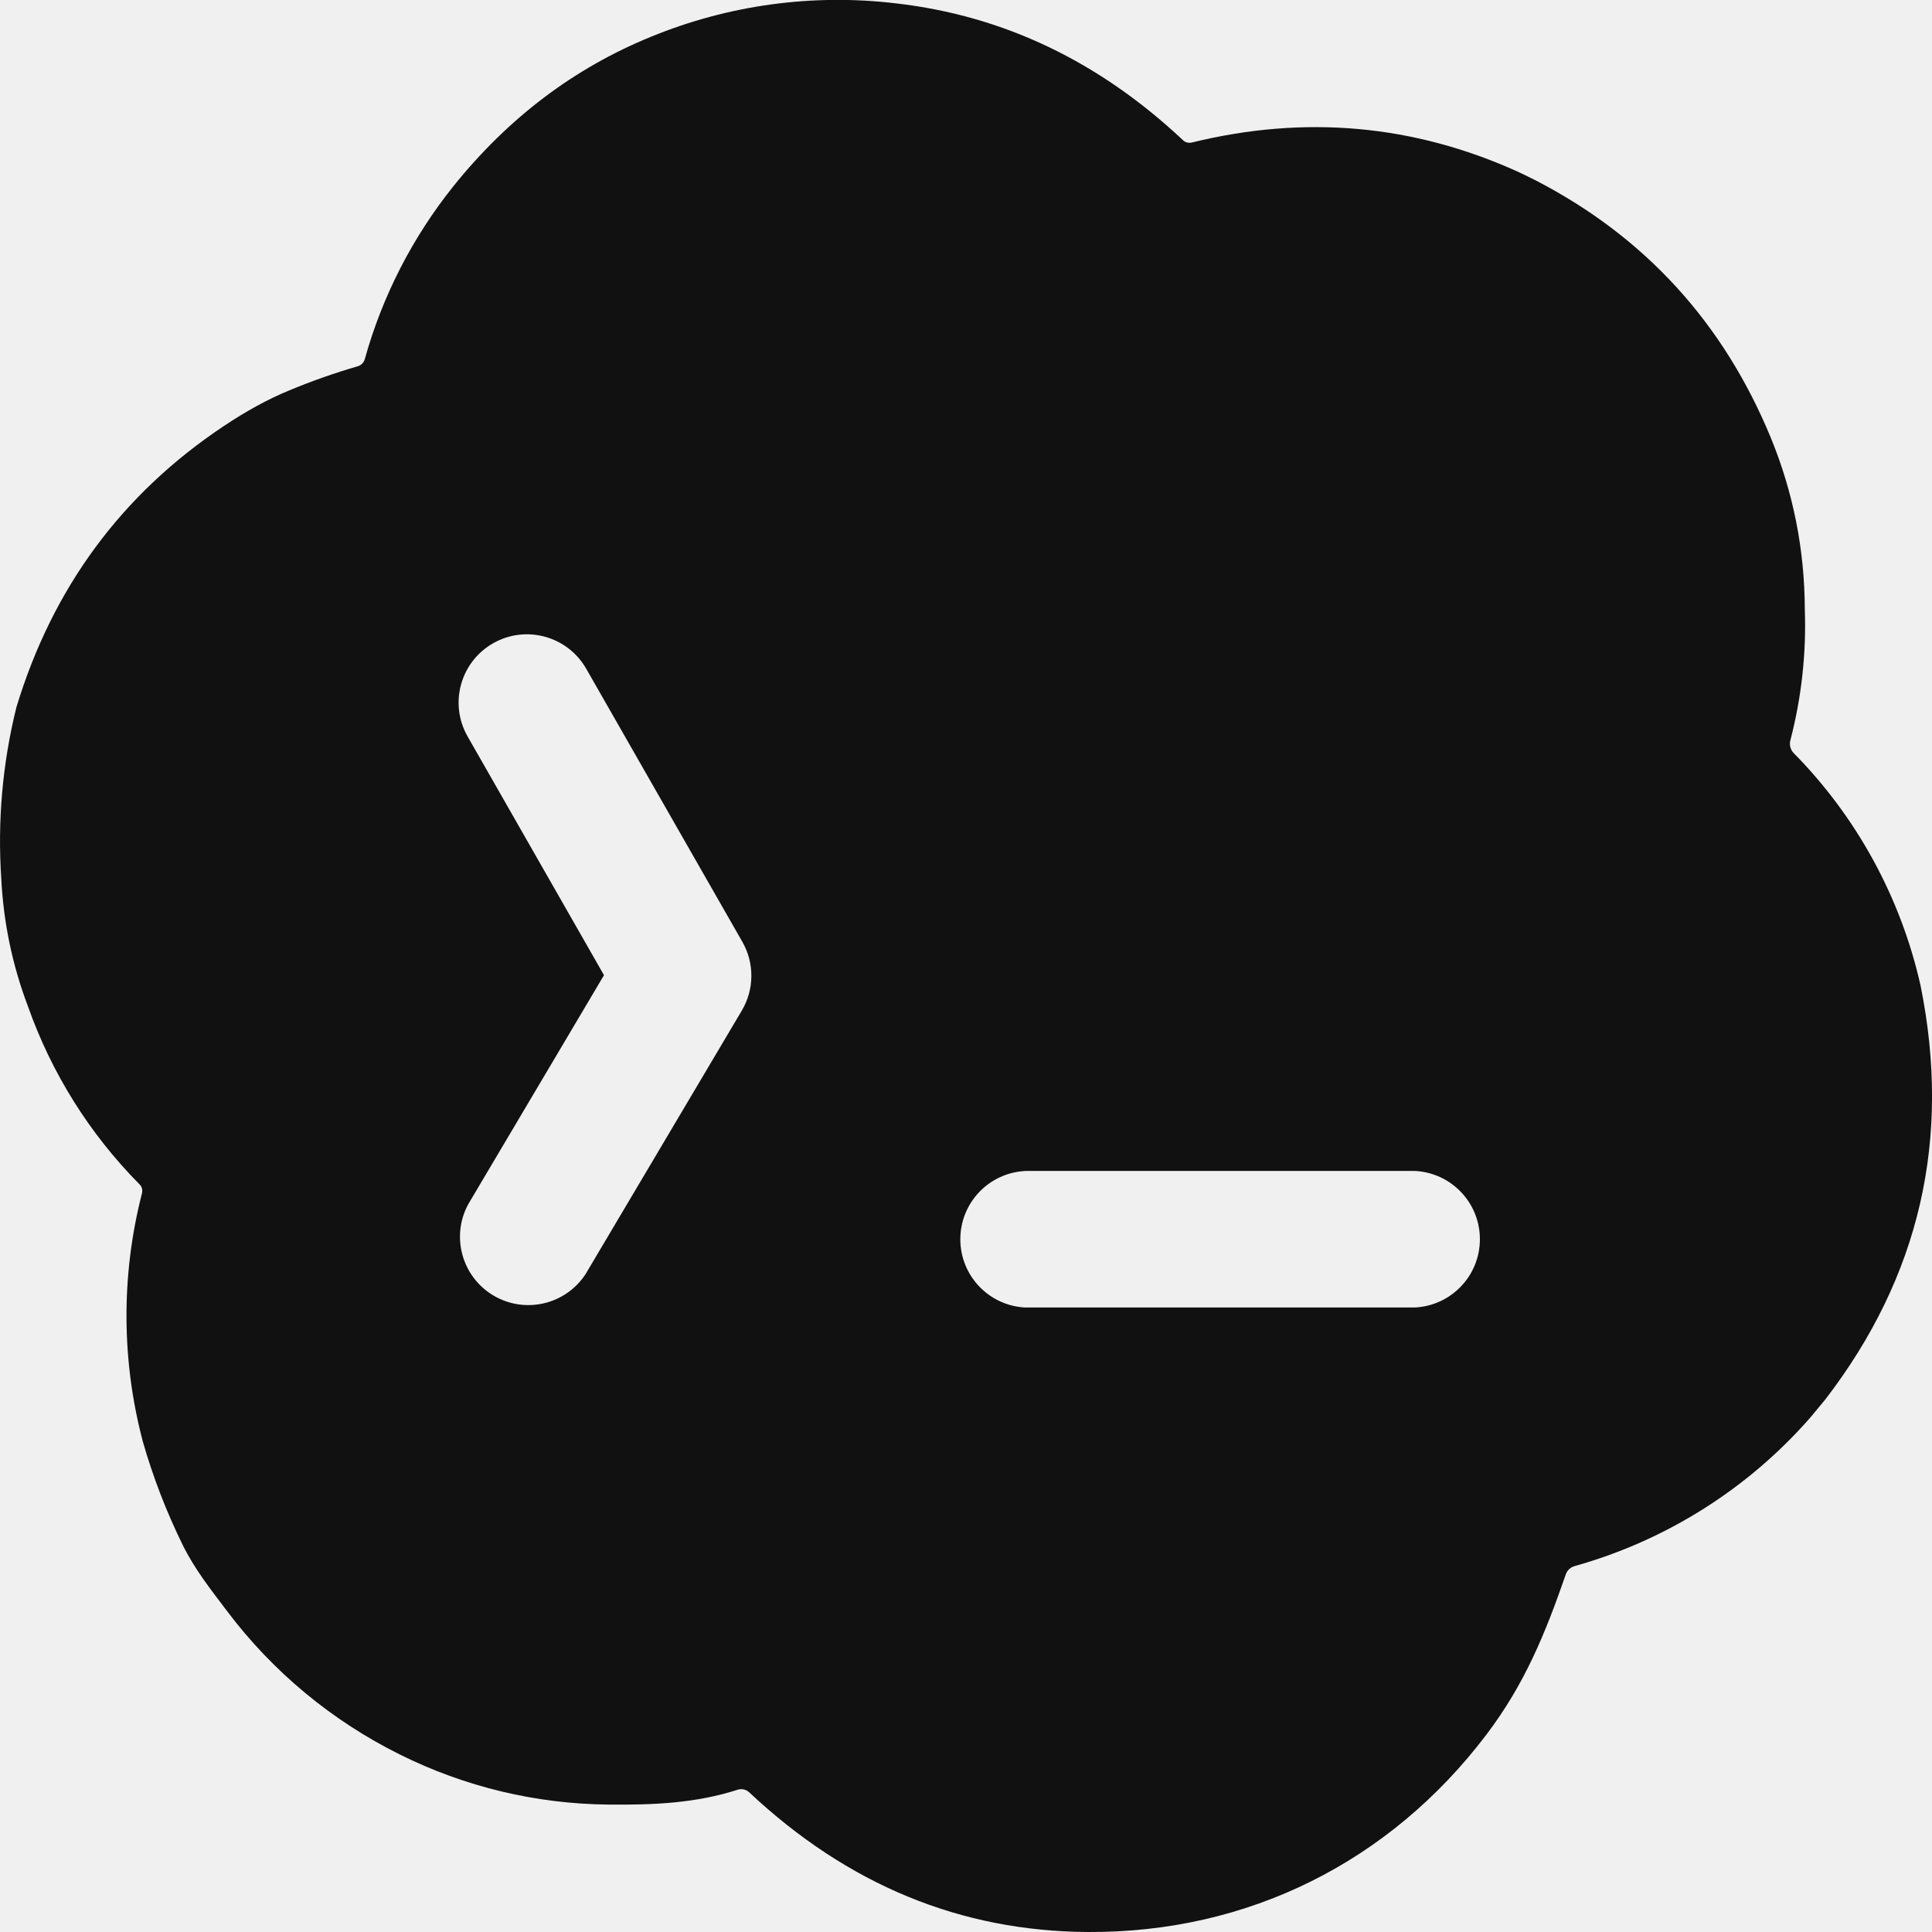
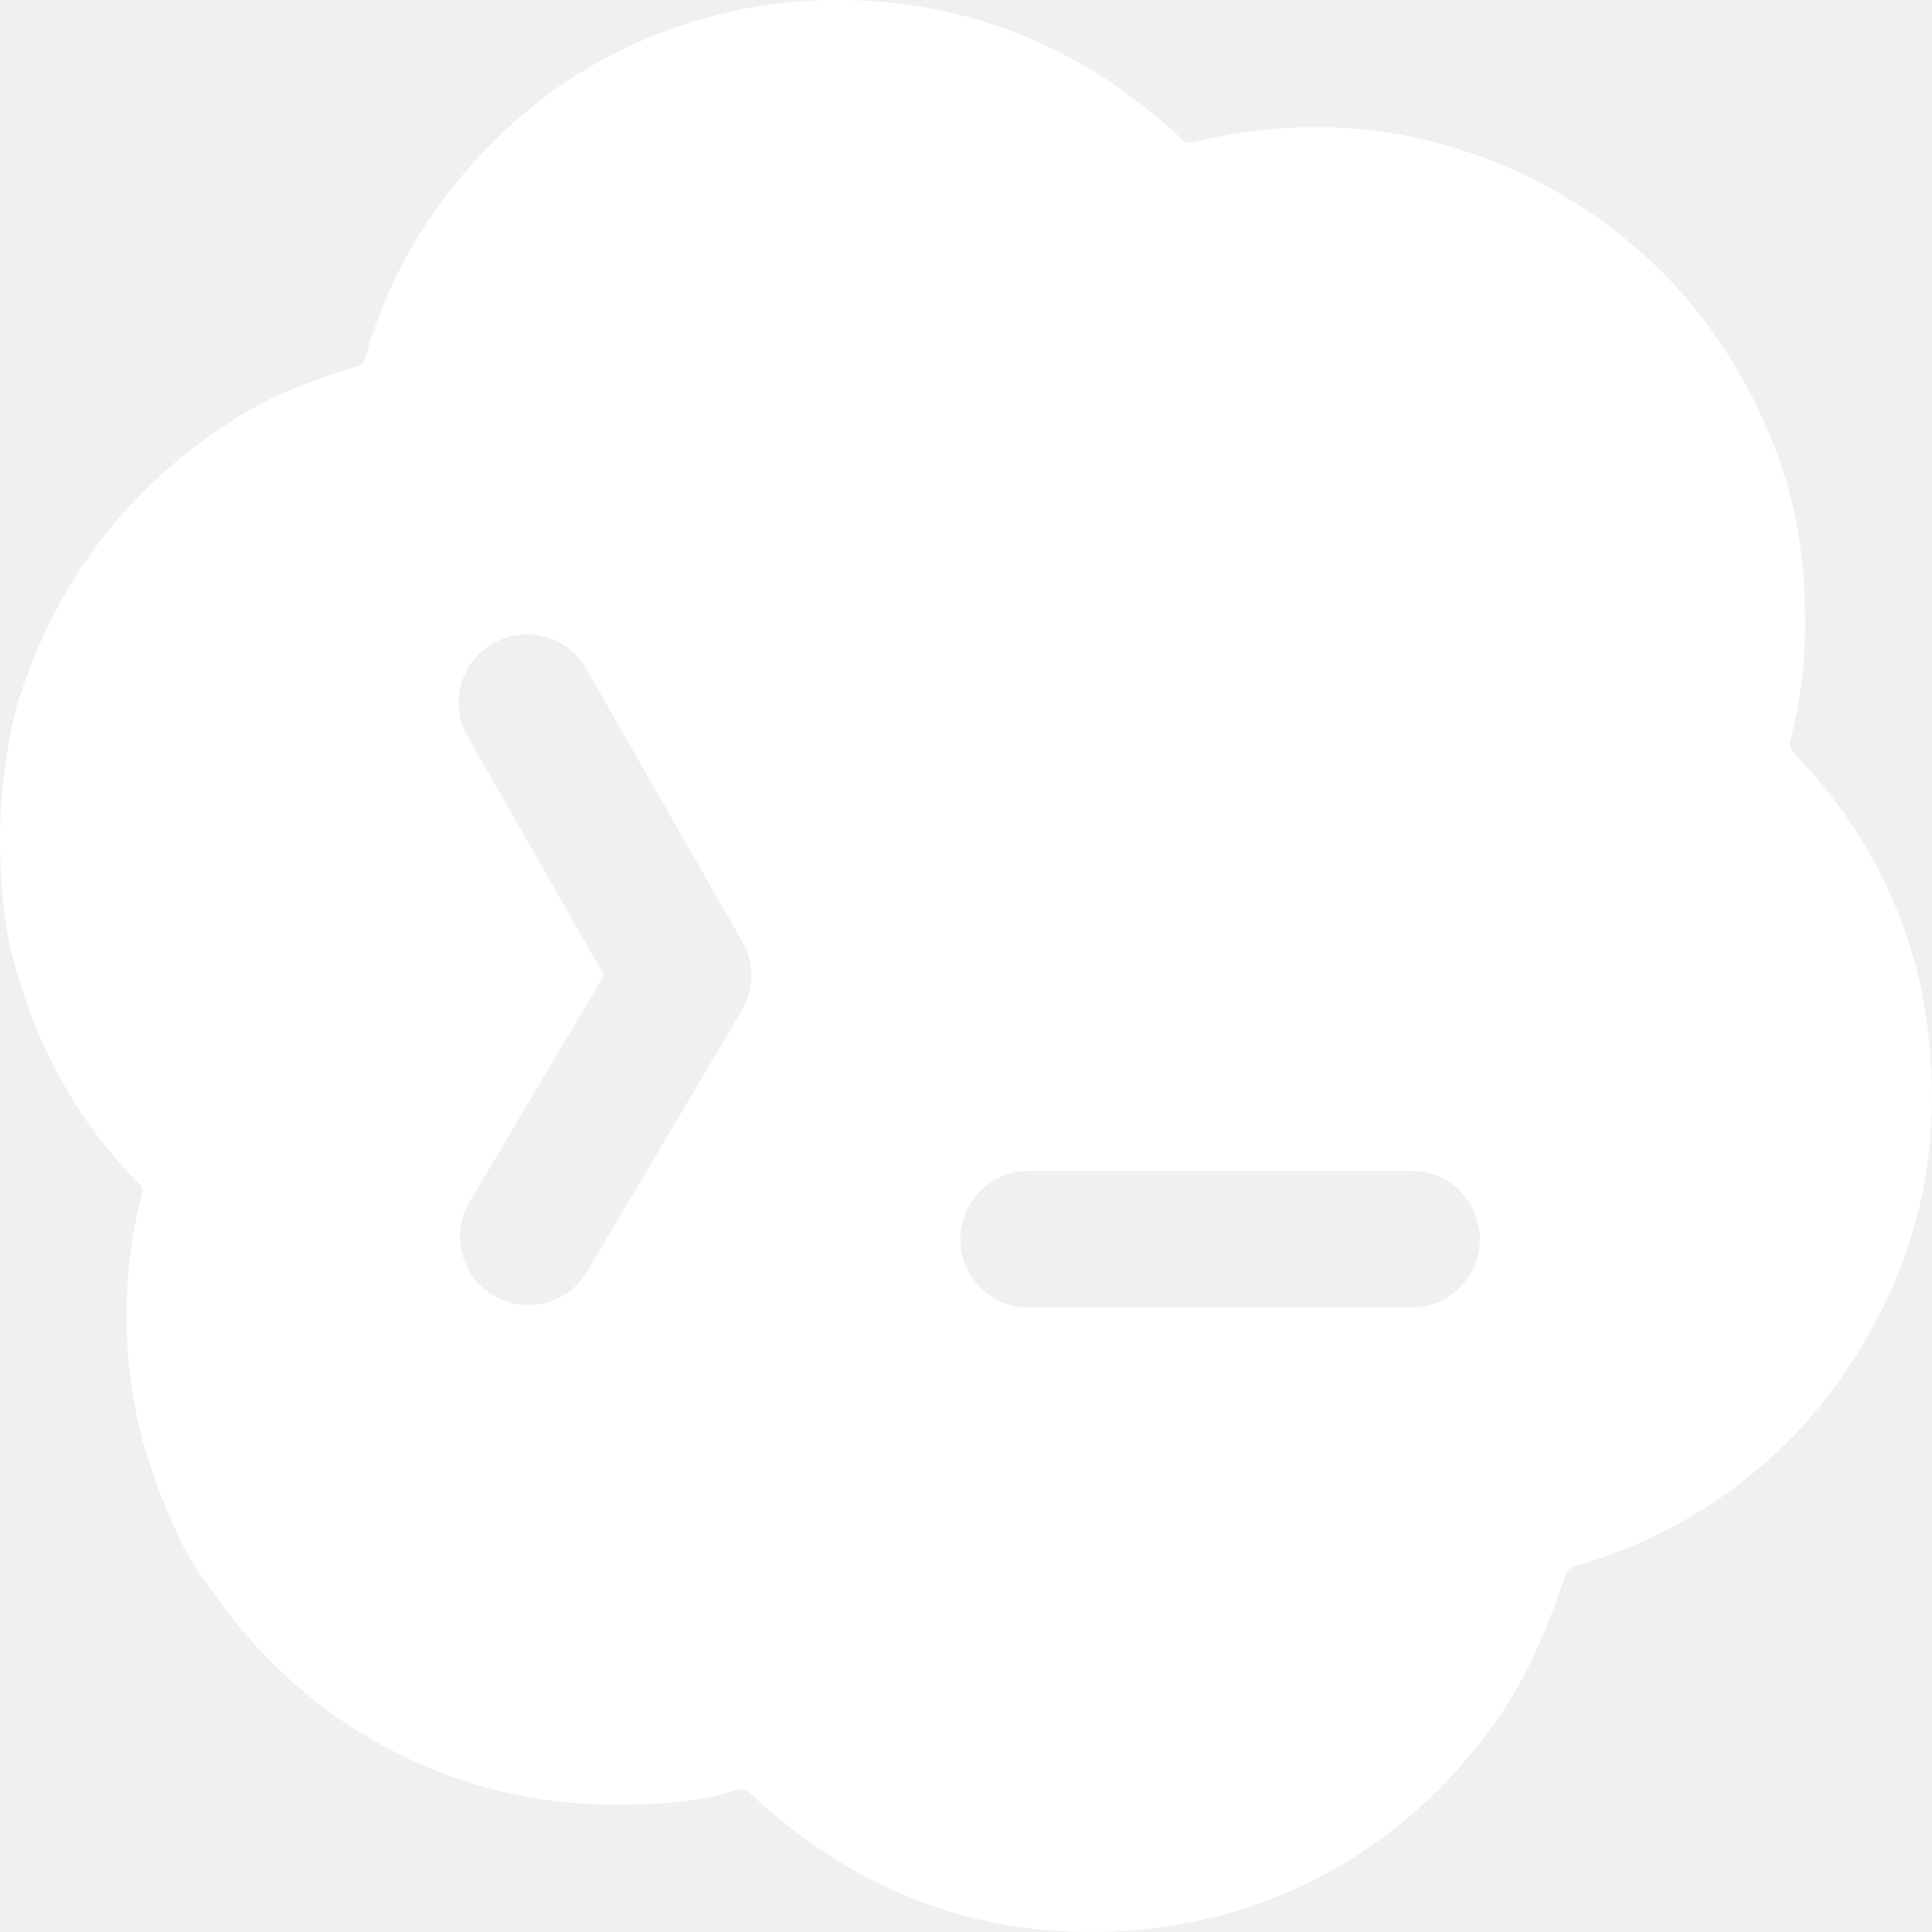
- <svg xmlns="http://www.w3.org/2000/svg" fill="#111" fill-rule="evenodd" style="flex:none;line-height:1" viewBox="0 0 24 24">
+ <svg xmlns="http://www.w3.org/2000/svg" fill="#ffffff" fill-rule="evenodd" style="flex:none;line-height:1" viewBox="0 0 24 24">
  <path clip-rule="evenodd" d="M8.086.457a6.105 6.105 0 013.046-.415c1.333.153 2.521.72 3.564 1.7a.117.117 0 00.107.029c1.408-.346 2.762-.224 4.061.366l.063.03.154.076c1.357.703 2.33 1.77 2.918 3.198.278.679.418 1.388.421 2.126a5.655 5.655 0 01-.18 1.631.167.167 0 00.04.155 5.982 5.982 0 011.578 2.891c.385 1.901-.01 3.615-1.183 5.14l-.182.22a6.063 6.063 0 01-2.934 1.851.162.162 0 00-.108.102c-.255.736-.511 1.364-.987 1.992-1.199 1.582-2.962 2.462-4.948 2.451-1.583-.008-2.986-.587-4.21-1.736a.145.145 0 00-.14-.032c-.518.167-1.04.191-1.604.185a5.924 5.924 0 01-2.595-.622 6.058 6.058 0 01-2.146-1.781c-.203-.269-.404-.522-.551-.821a7.74 7.74 0 01-.495-1.283 6.11 6.11 0 01-.017-3.064.166.166 0 00.008-.074.115.115 0 00-.037-.064 5.958 5.958 0 01-1.38-2.202 5.196 5.196 0 01-.333-1.589 6.915 6.915 0 01.188-2.132c.45-1.484 1.309-2.648 2.577-3.493.282-.188.55-.334.802-.438.286-.12.573-.22.861-.304a.129.129 0 00.087-.087A6.016 6.016 0 015.635 2.31C6.315 1.464 7.132.846 8.086.457zm-.804 7.85a.848.848 0 00-1.473.842l1.694 2.965-1.688 2.848a.849.849 0 001.46.864l1.94-3.272a.849.849 0 00.007-.854l-1.94-3.393zm5.446 6.24a.849.849 0 000 1.695h4.848a.849.849 0 000-1.696h-4.848z" />
</svg>
